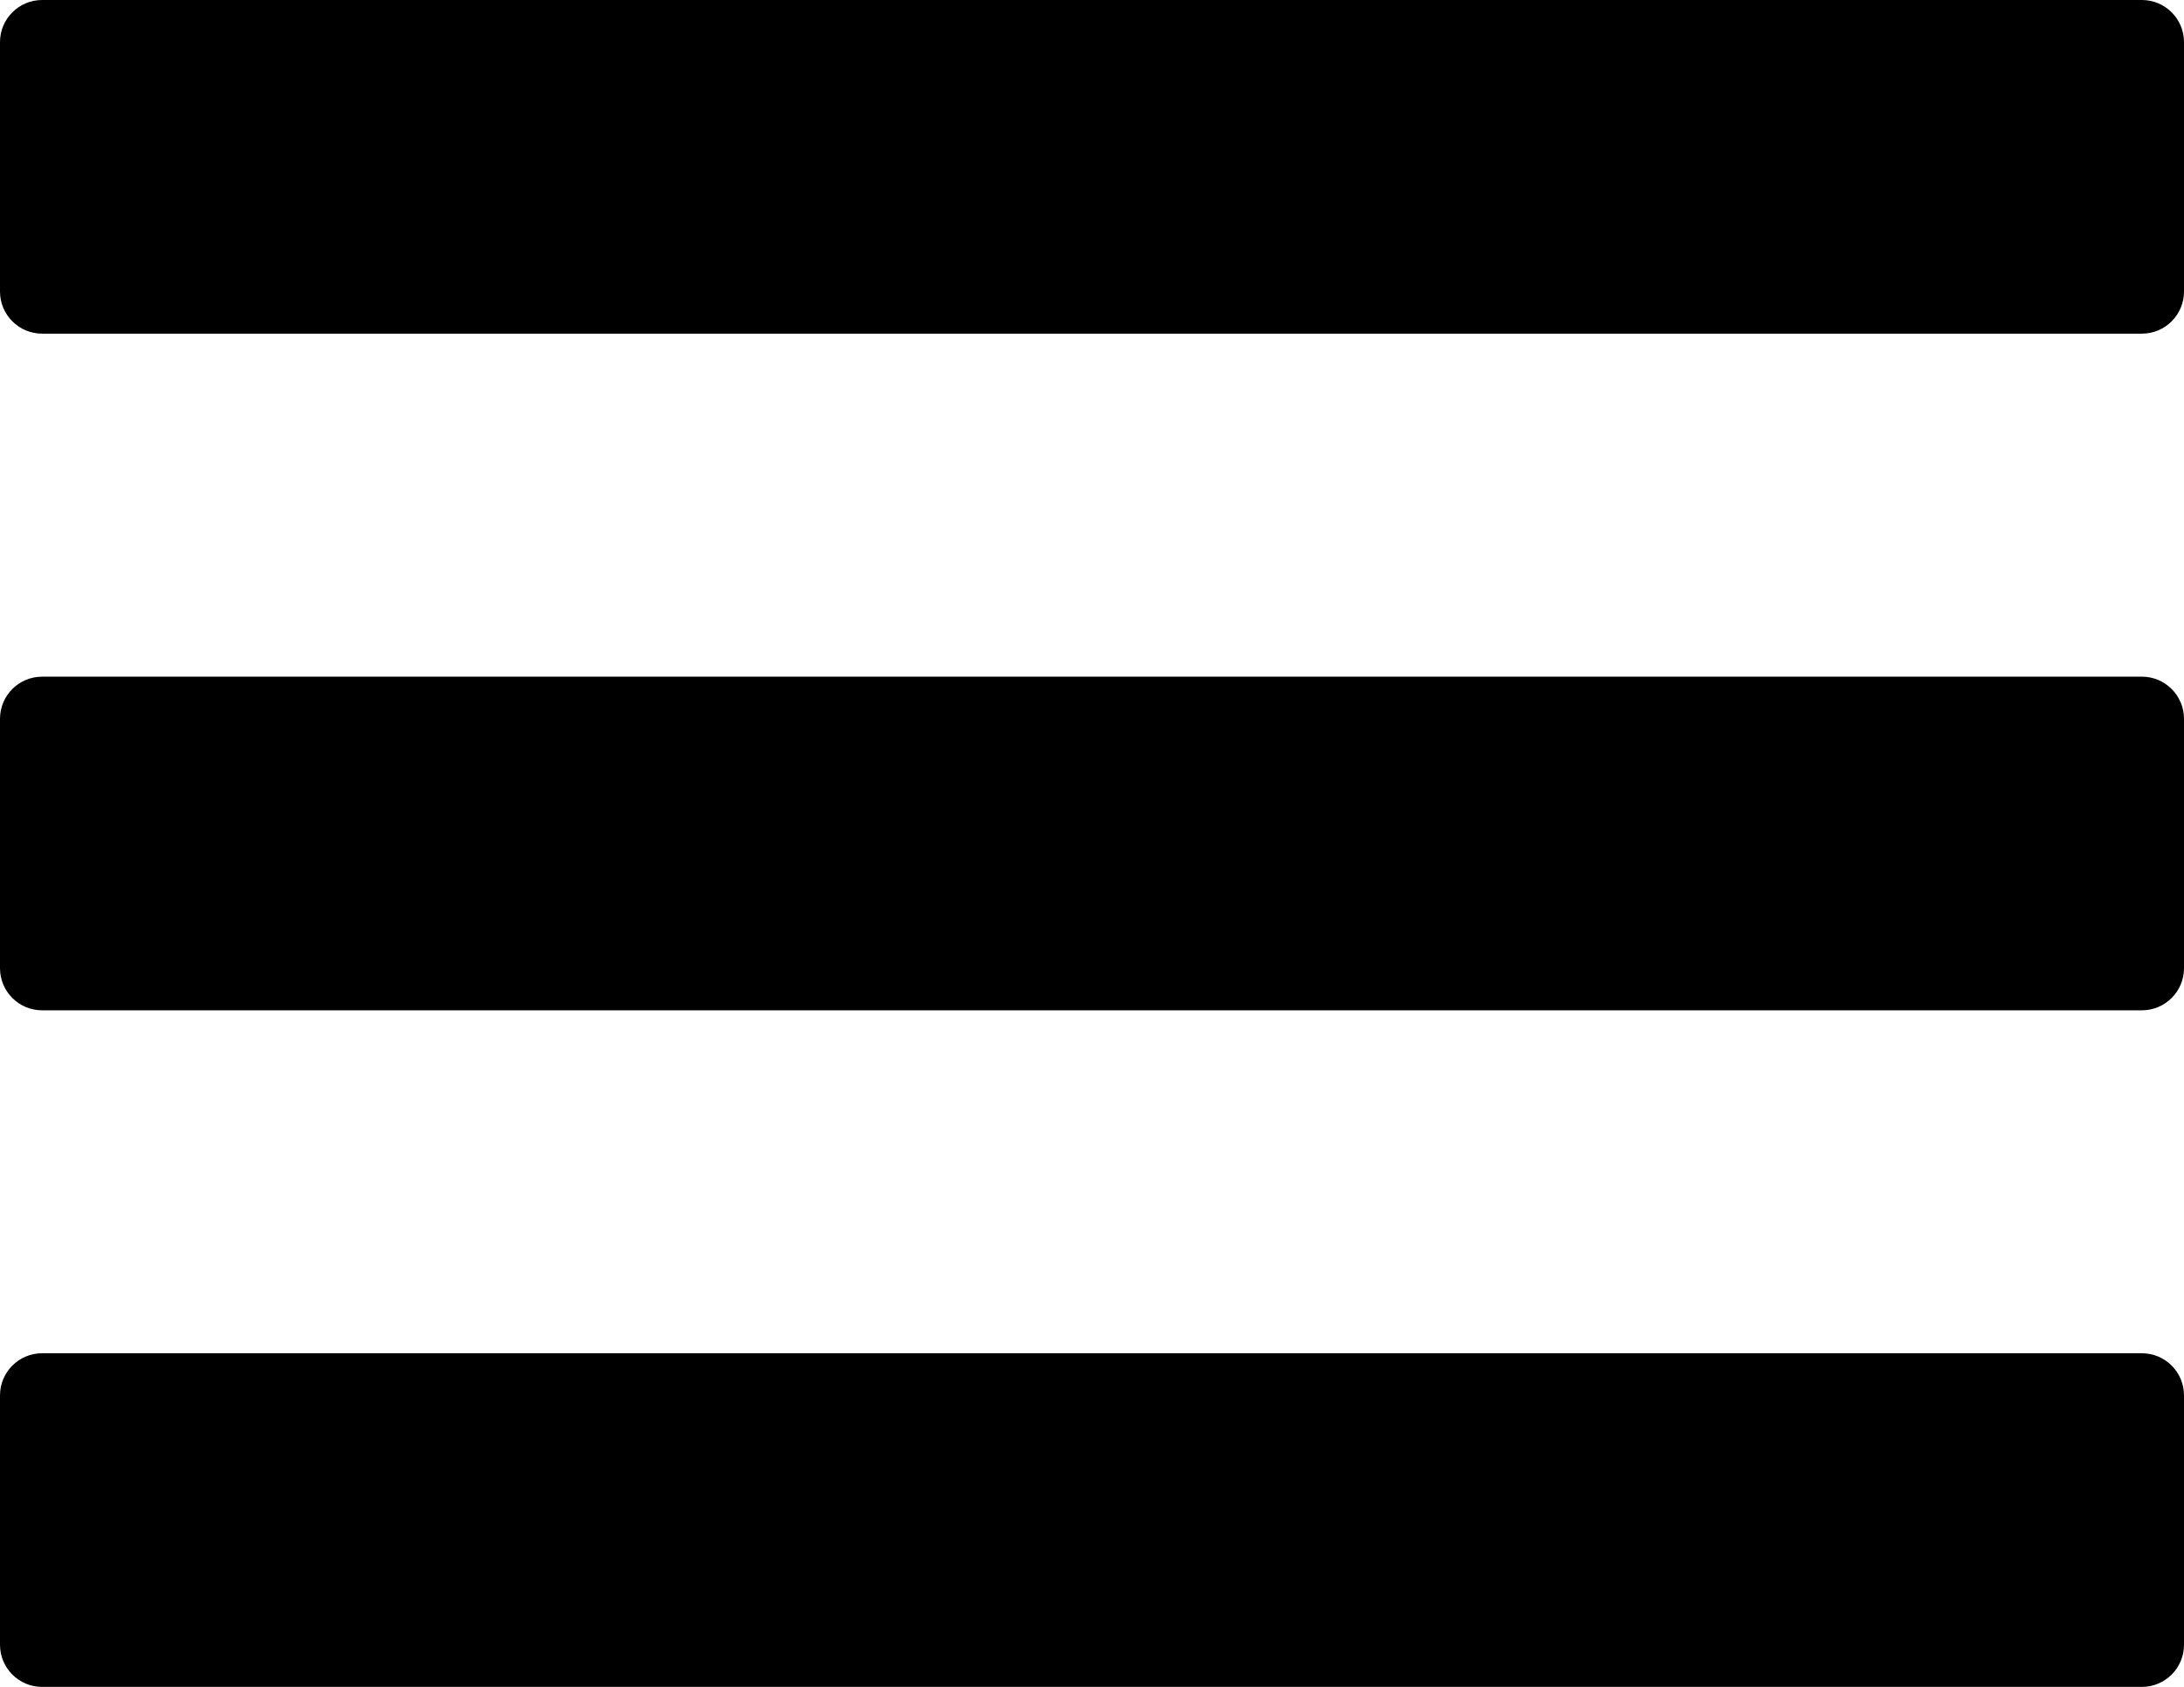
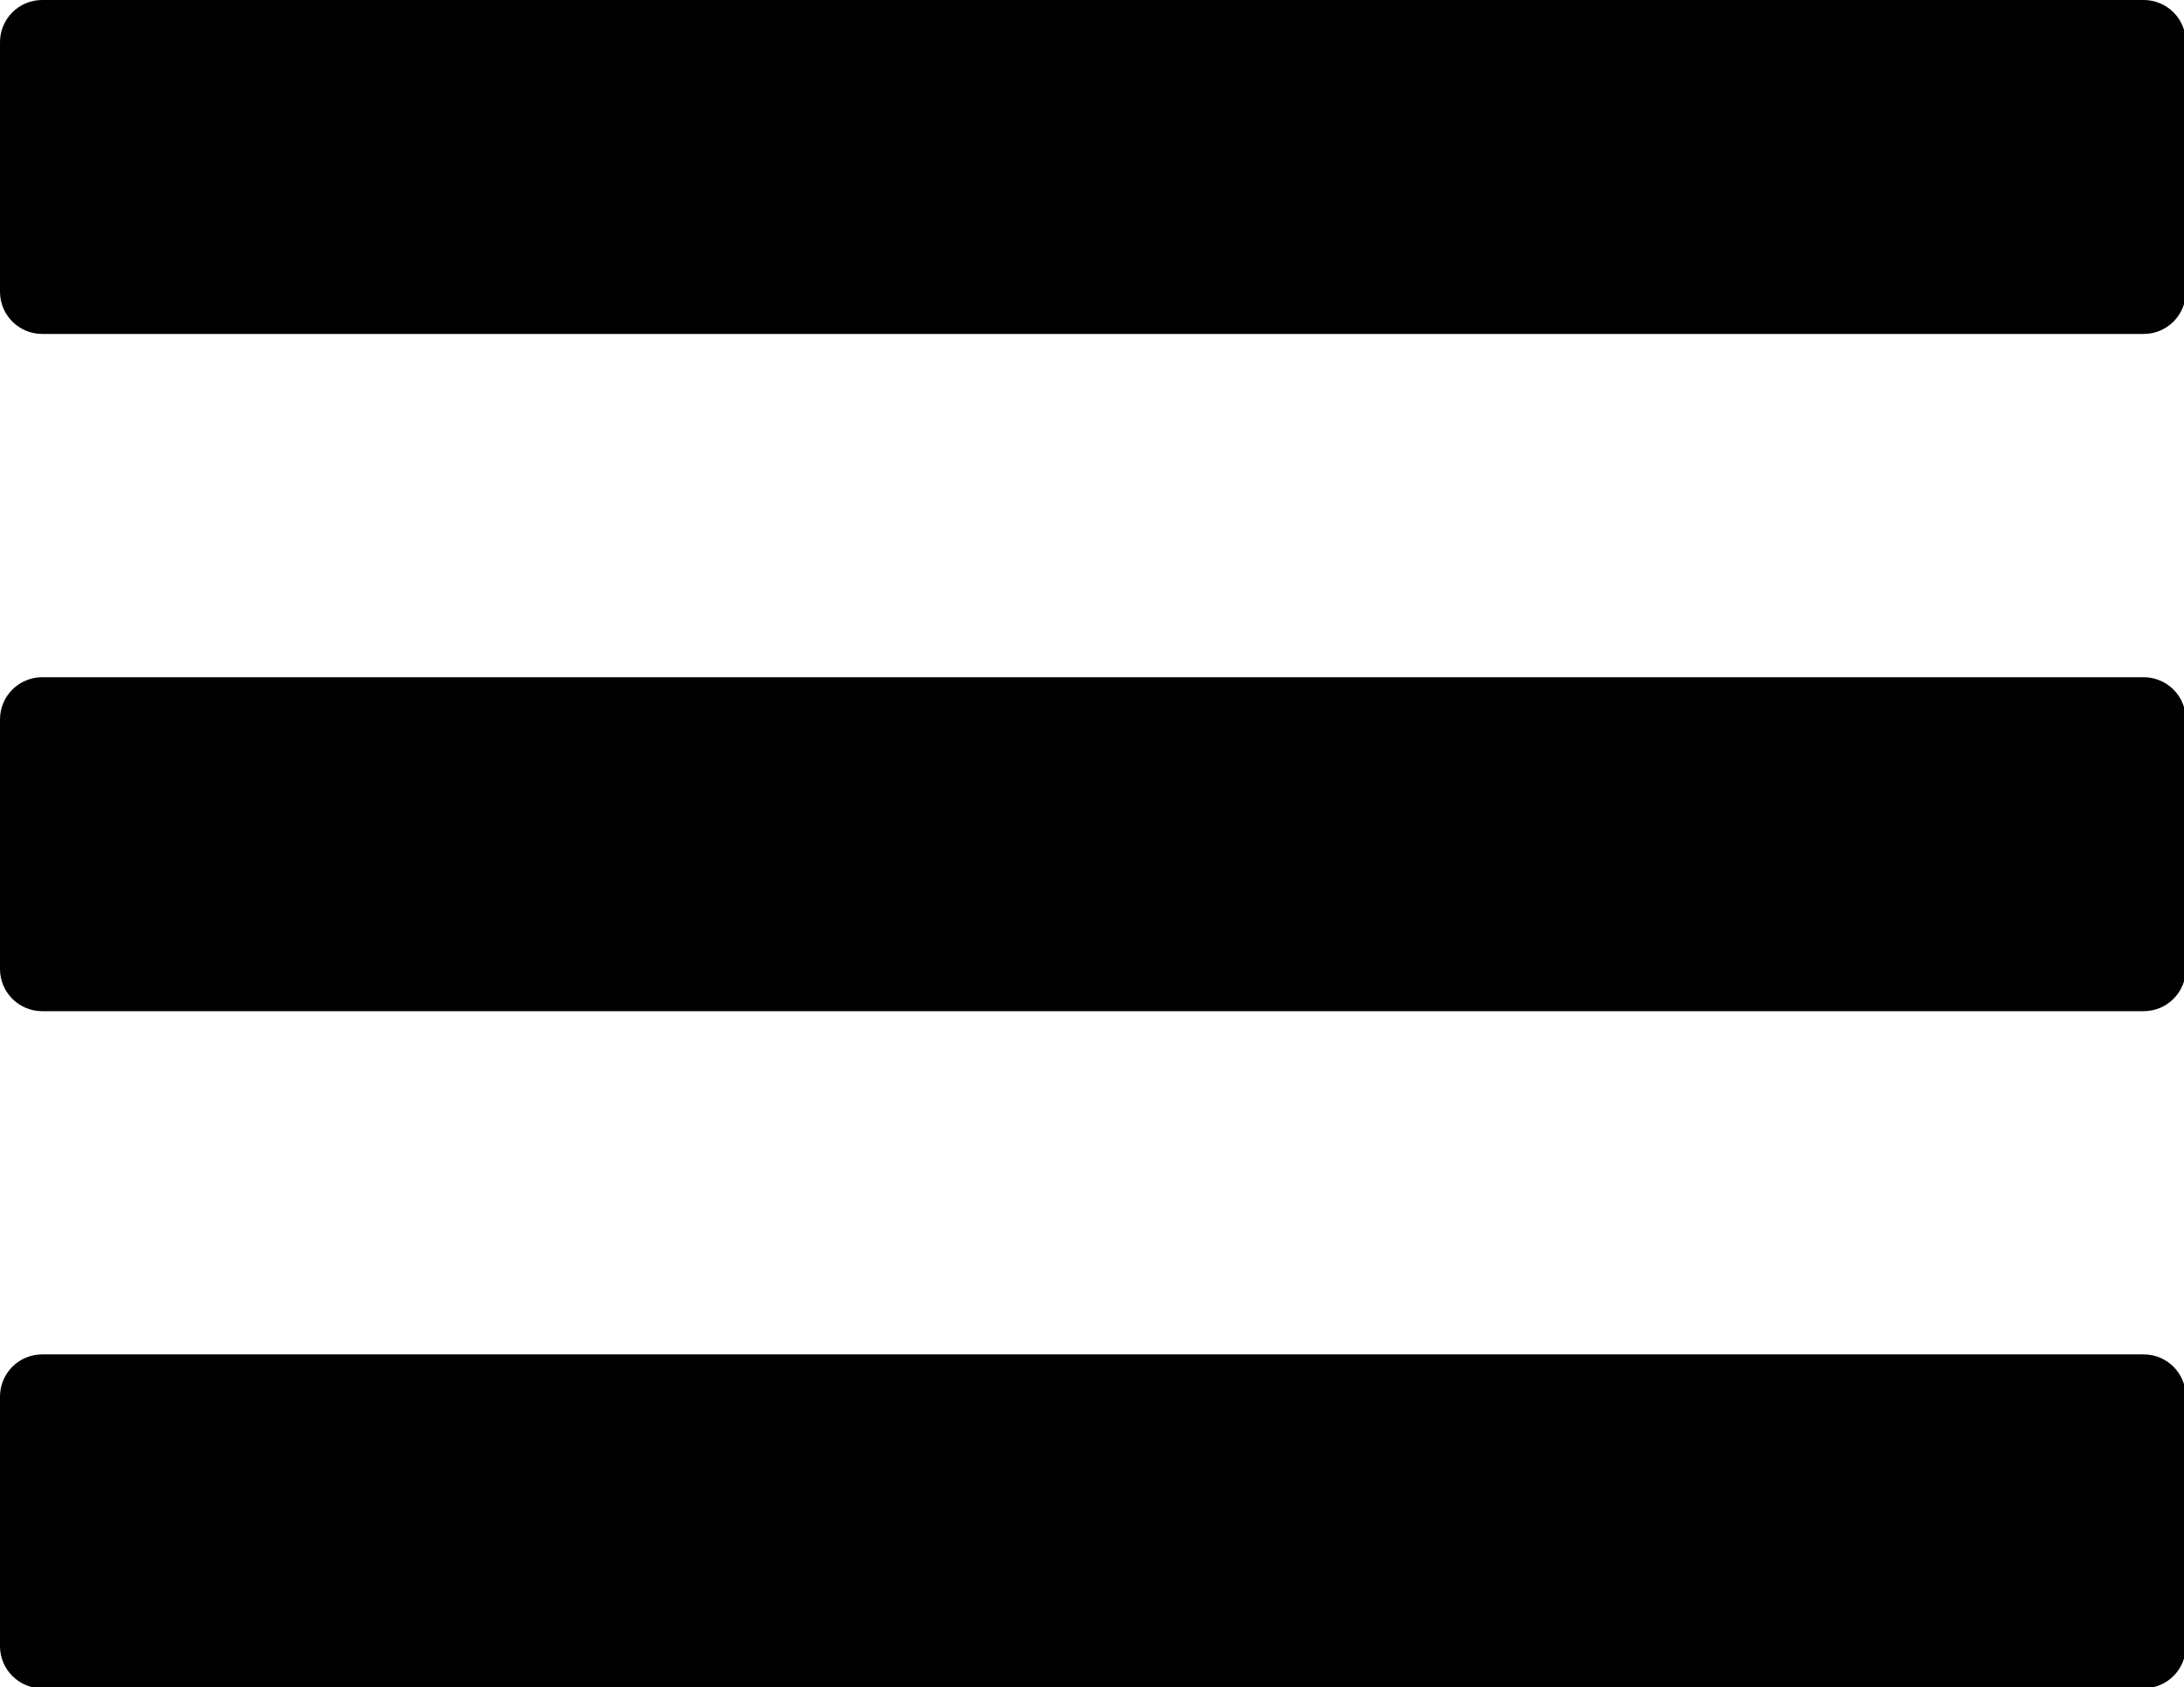
- <svg xmlns="http://www.w3.org/2000/svg" viewBox="0 0 259.22 200.22">
+ <svg xmlns="http://www.w3.org/2000/svg" viewBox="0 0 259 200">
  <g id="Layer_2" data-name="Layer 2">
    <g id="Layer_1-2" data-name="Layer 1">
      <rect width="259.22" height="39.6" rx="5" ry="5" />
      <rect y="80.31" width="259.22" height="39.6" rx="5" ry="5" />
      <rect y="160.61" width="259.22" height="39.6" rx="5" ry="5" />
    </g>
  </g>
</svg>
